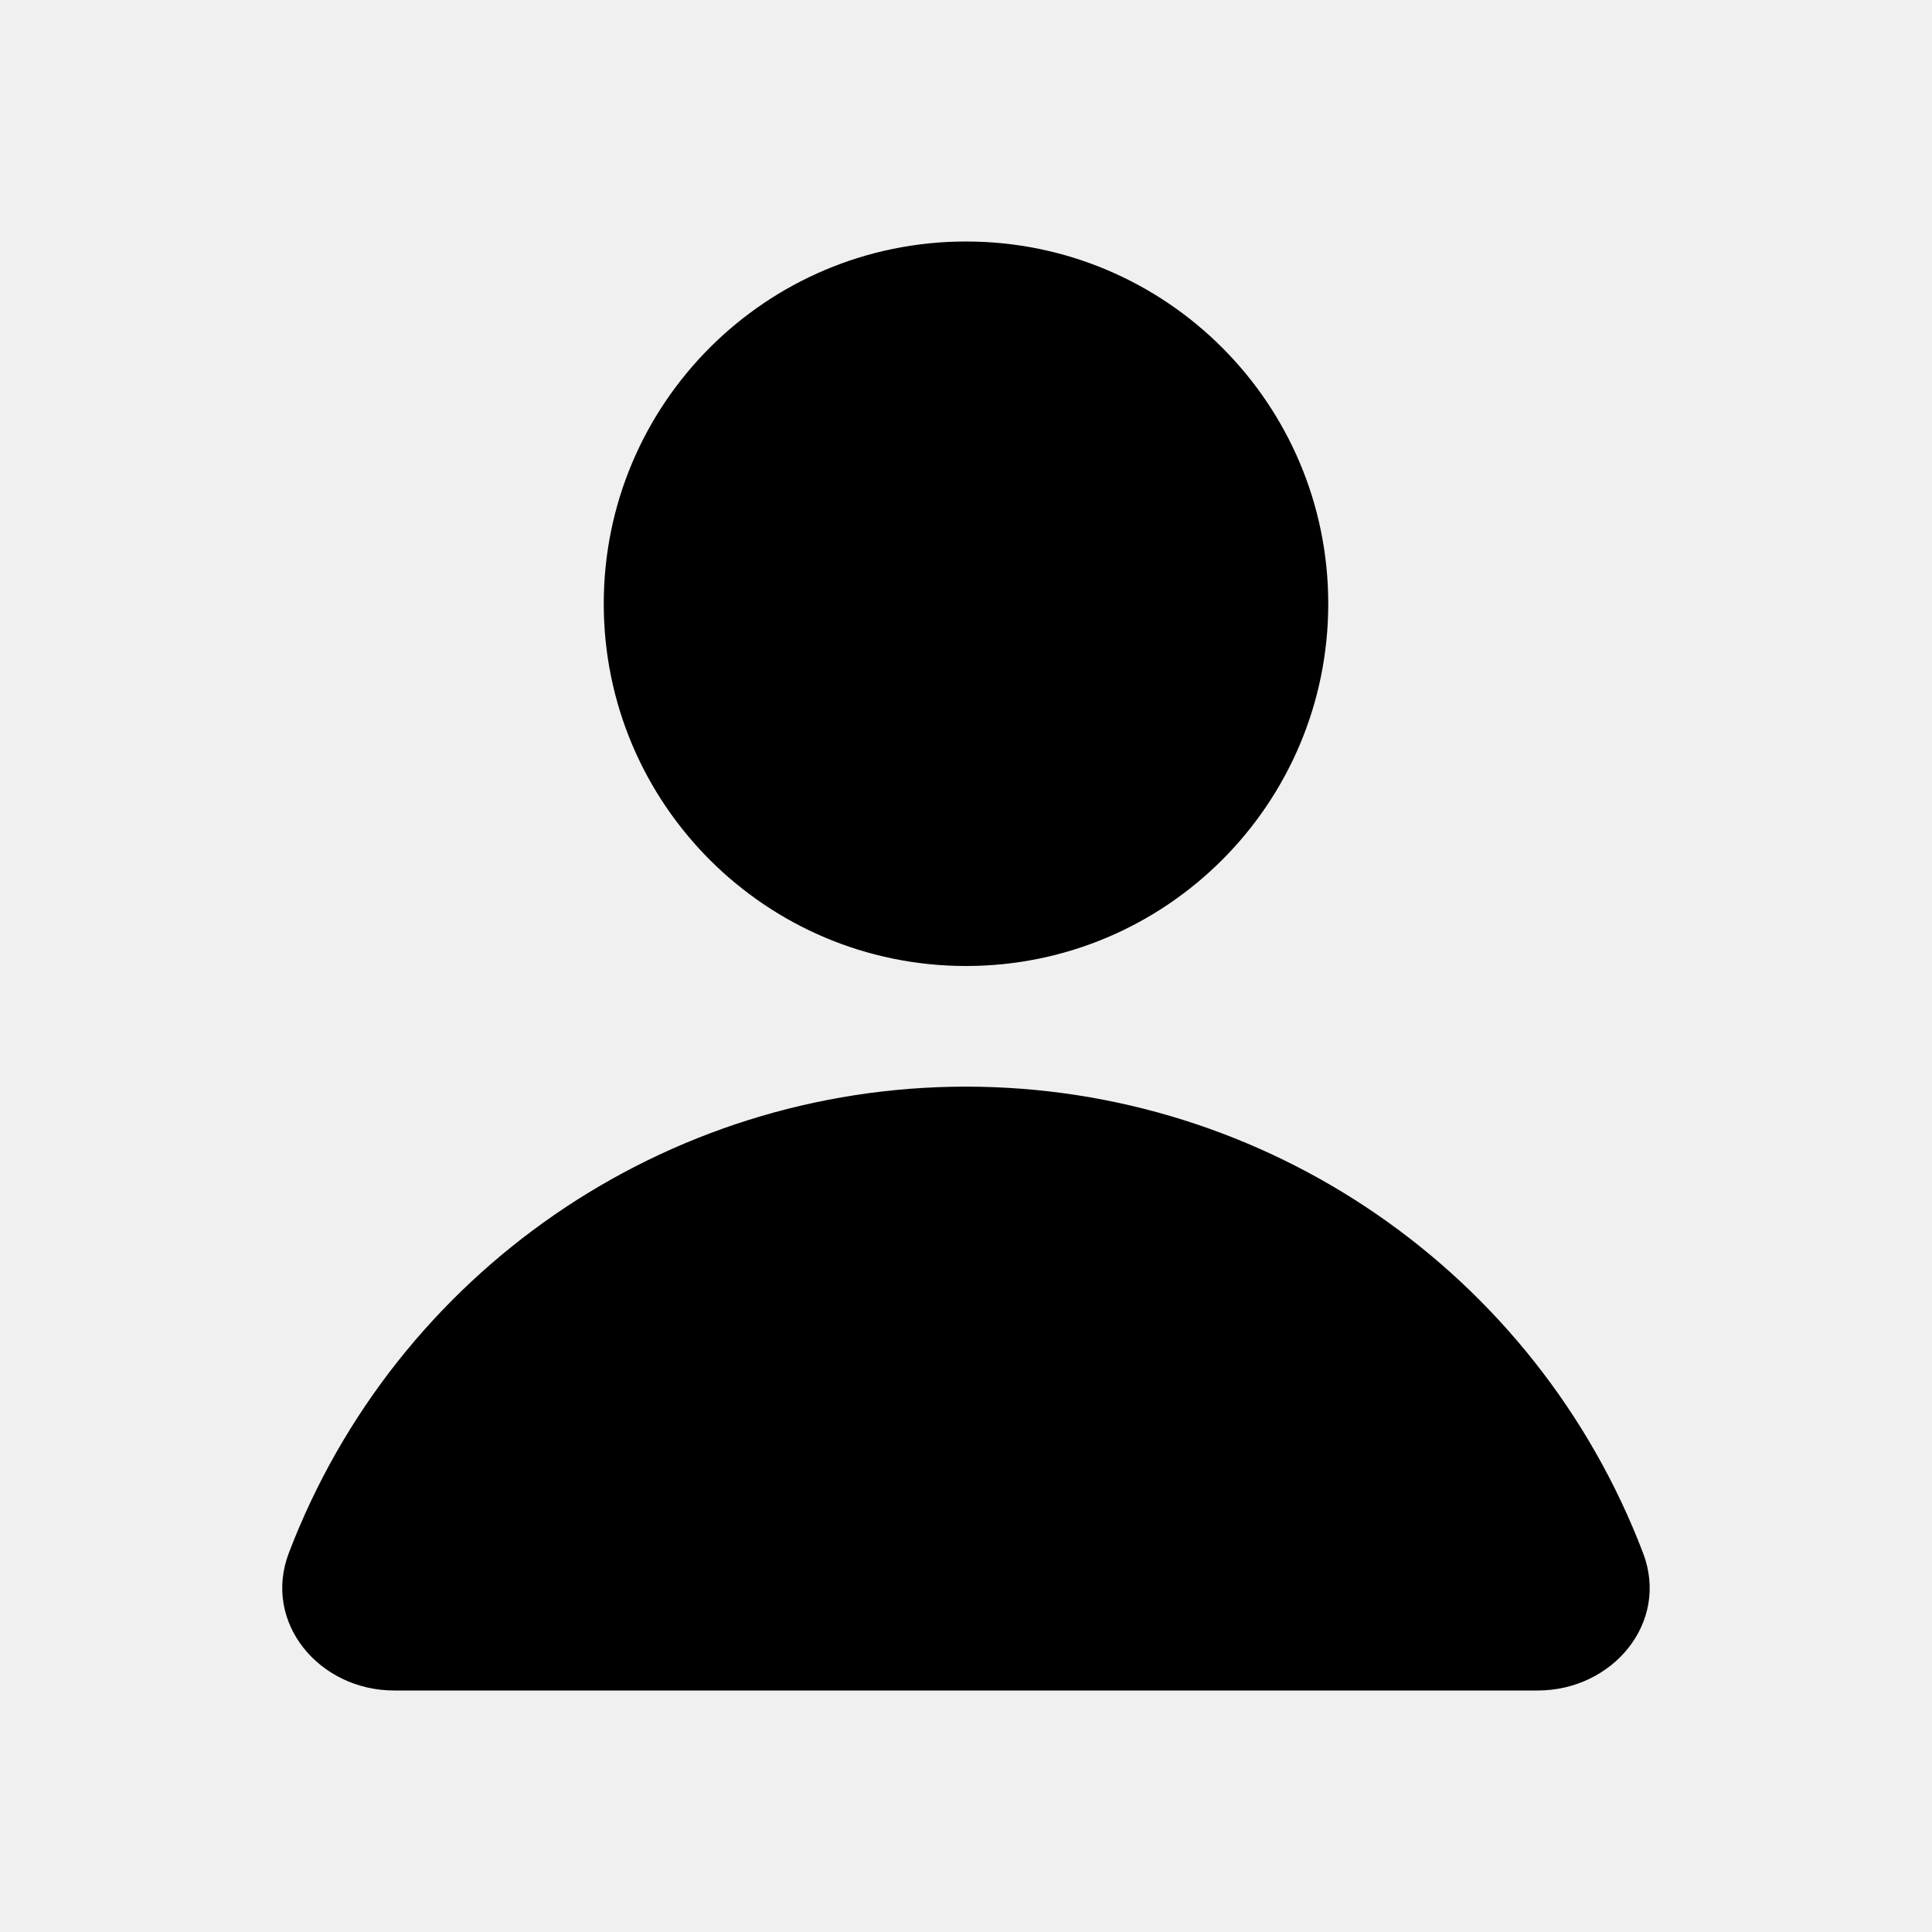
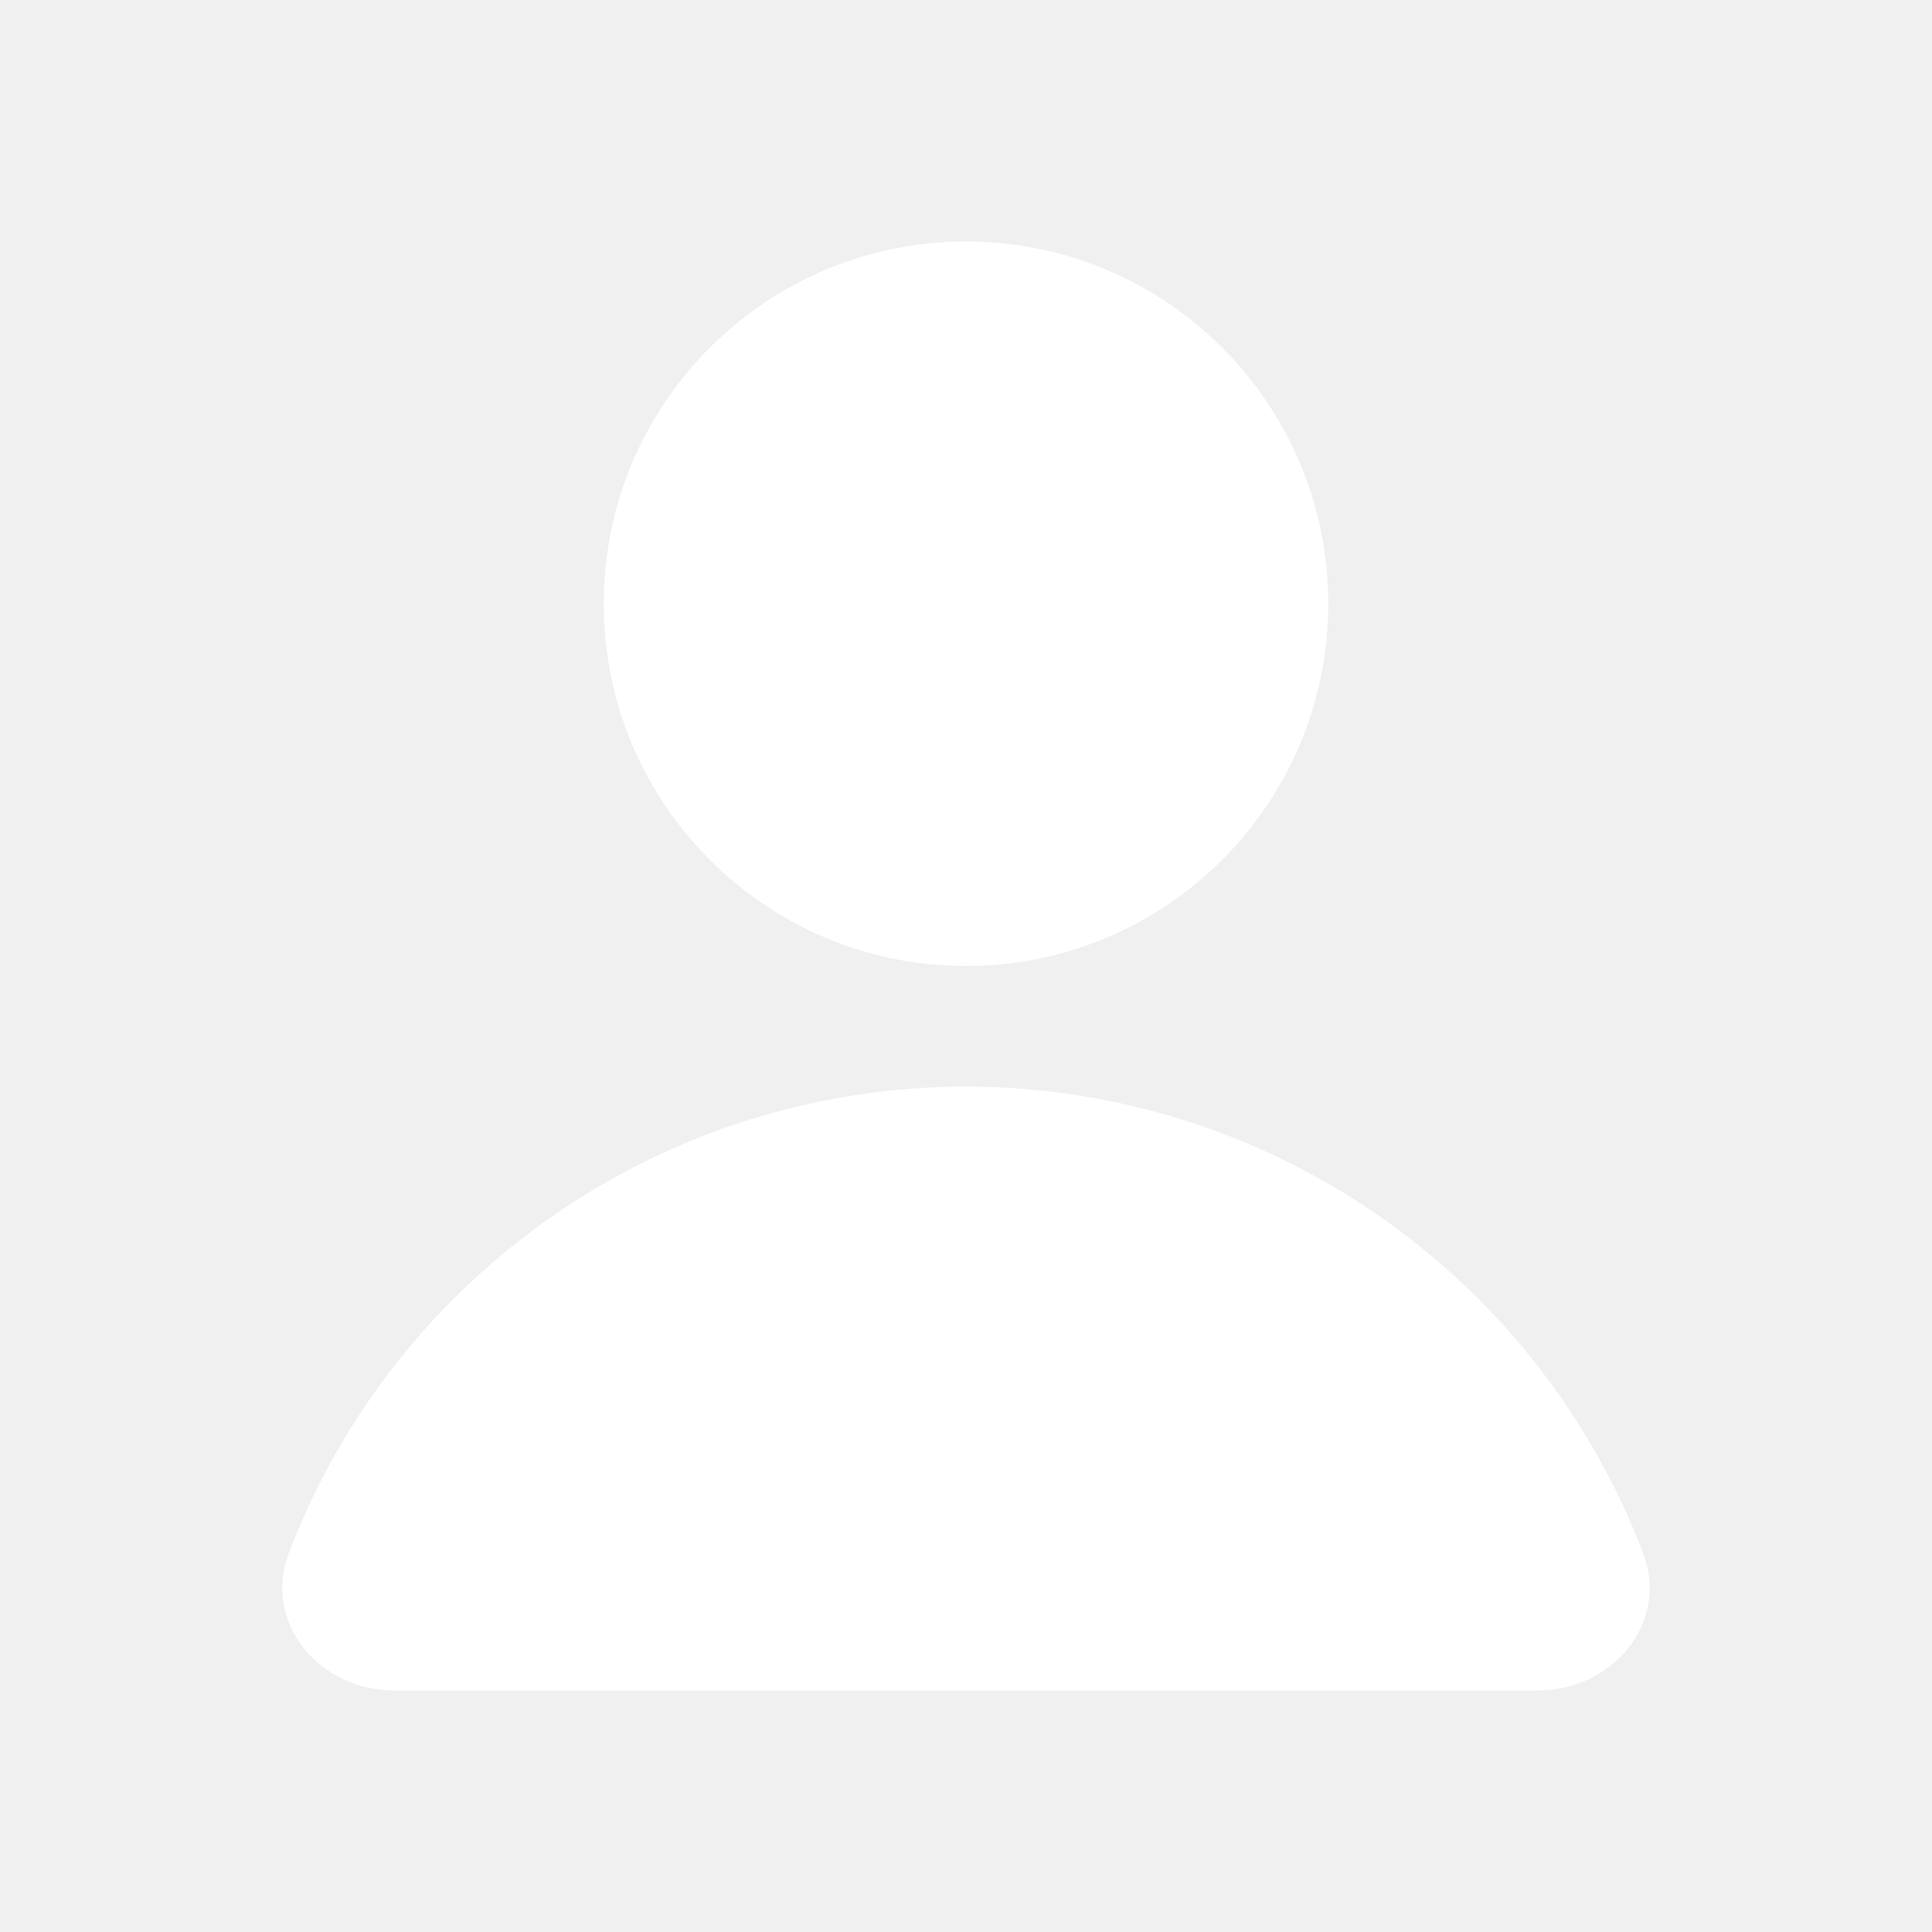
- <svg xmlns="http://www.w3.org/2000/svg" viewBox="0 0 16 16" fill="currentColor" className="h-4 w-4 opacity-70">
+ <svg xmlns="http://www.w3.org/2000/svg" viewBox="0 0 16 16" fill="white" className="h-4 w-4 opacity-70">
  <path d="M8 8a3 3 0 1 0 0-6 3 3 0 0 0 0 6ZM12.735 14c.618 0 1.093-.561.872-1.139a6.002 6.002 0 0 0-11.215 0c-.22.578.254 1.139.872 1.139h9.47Z" />
</svg>
